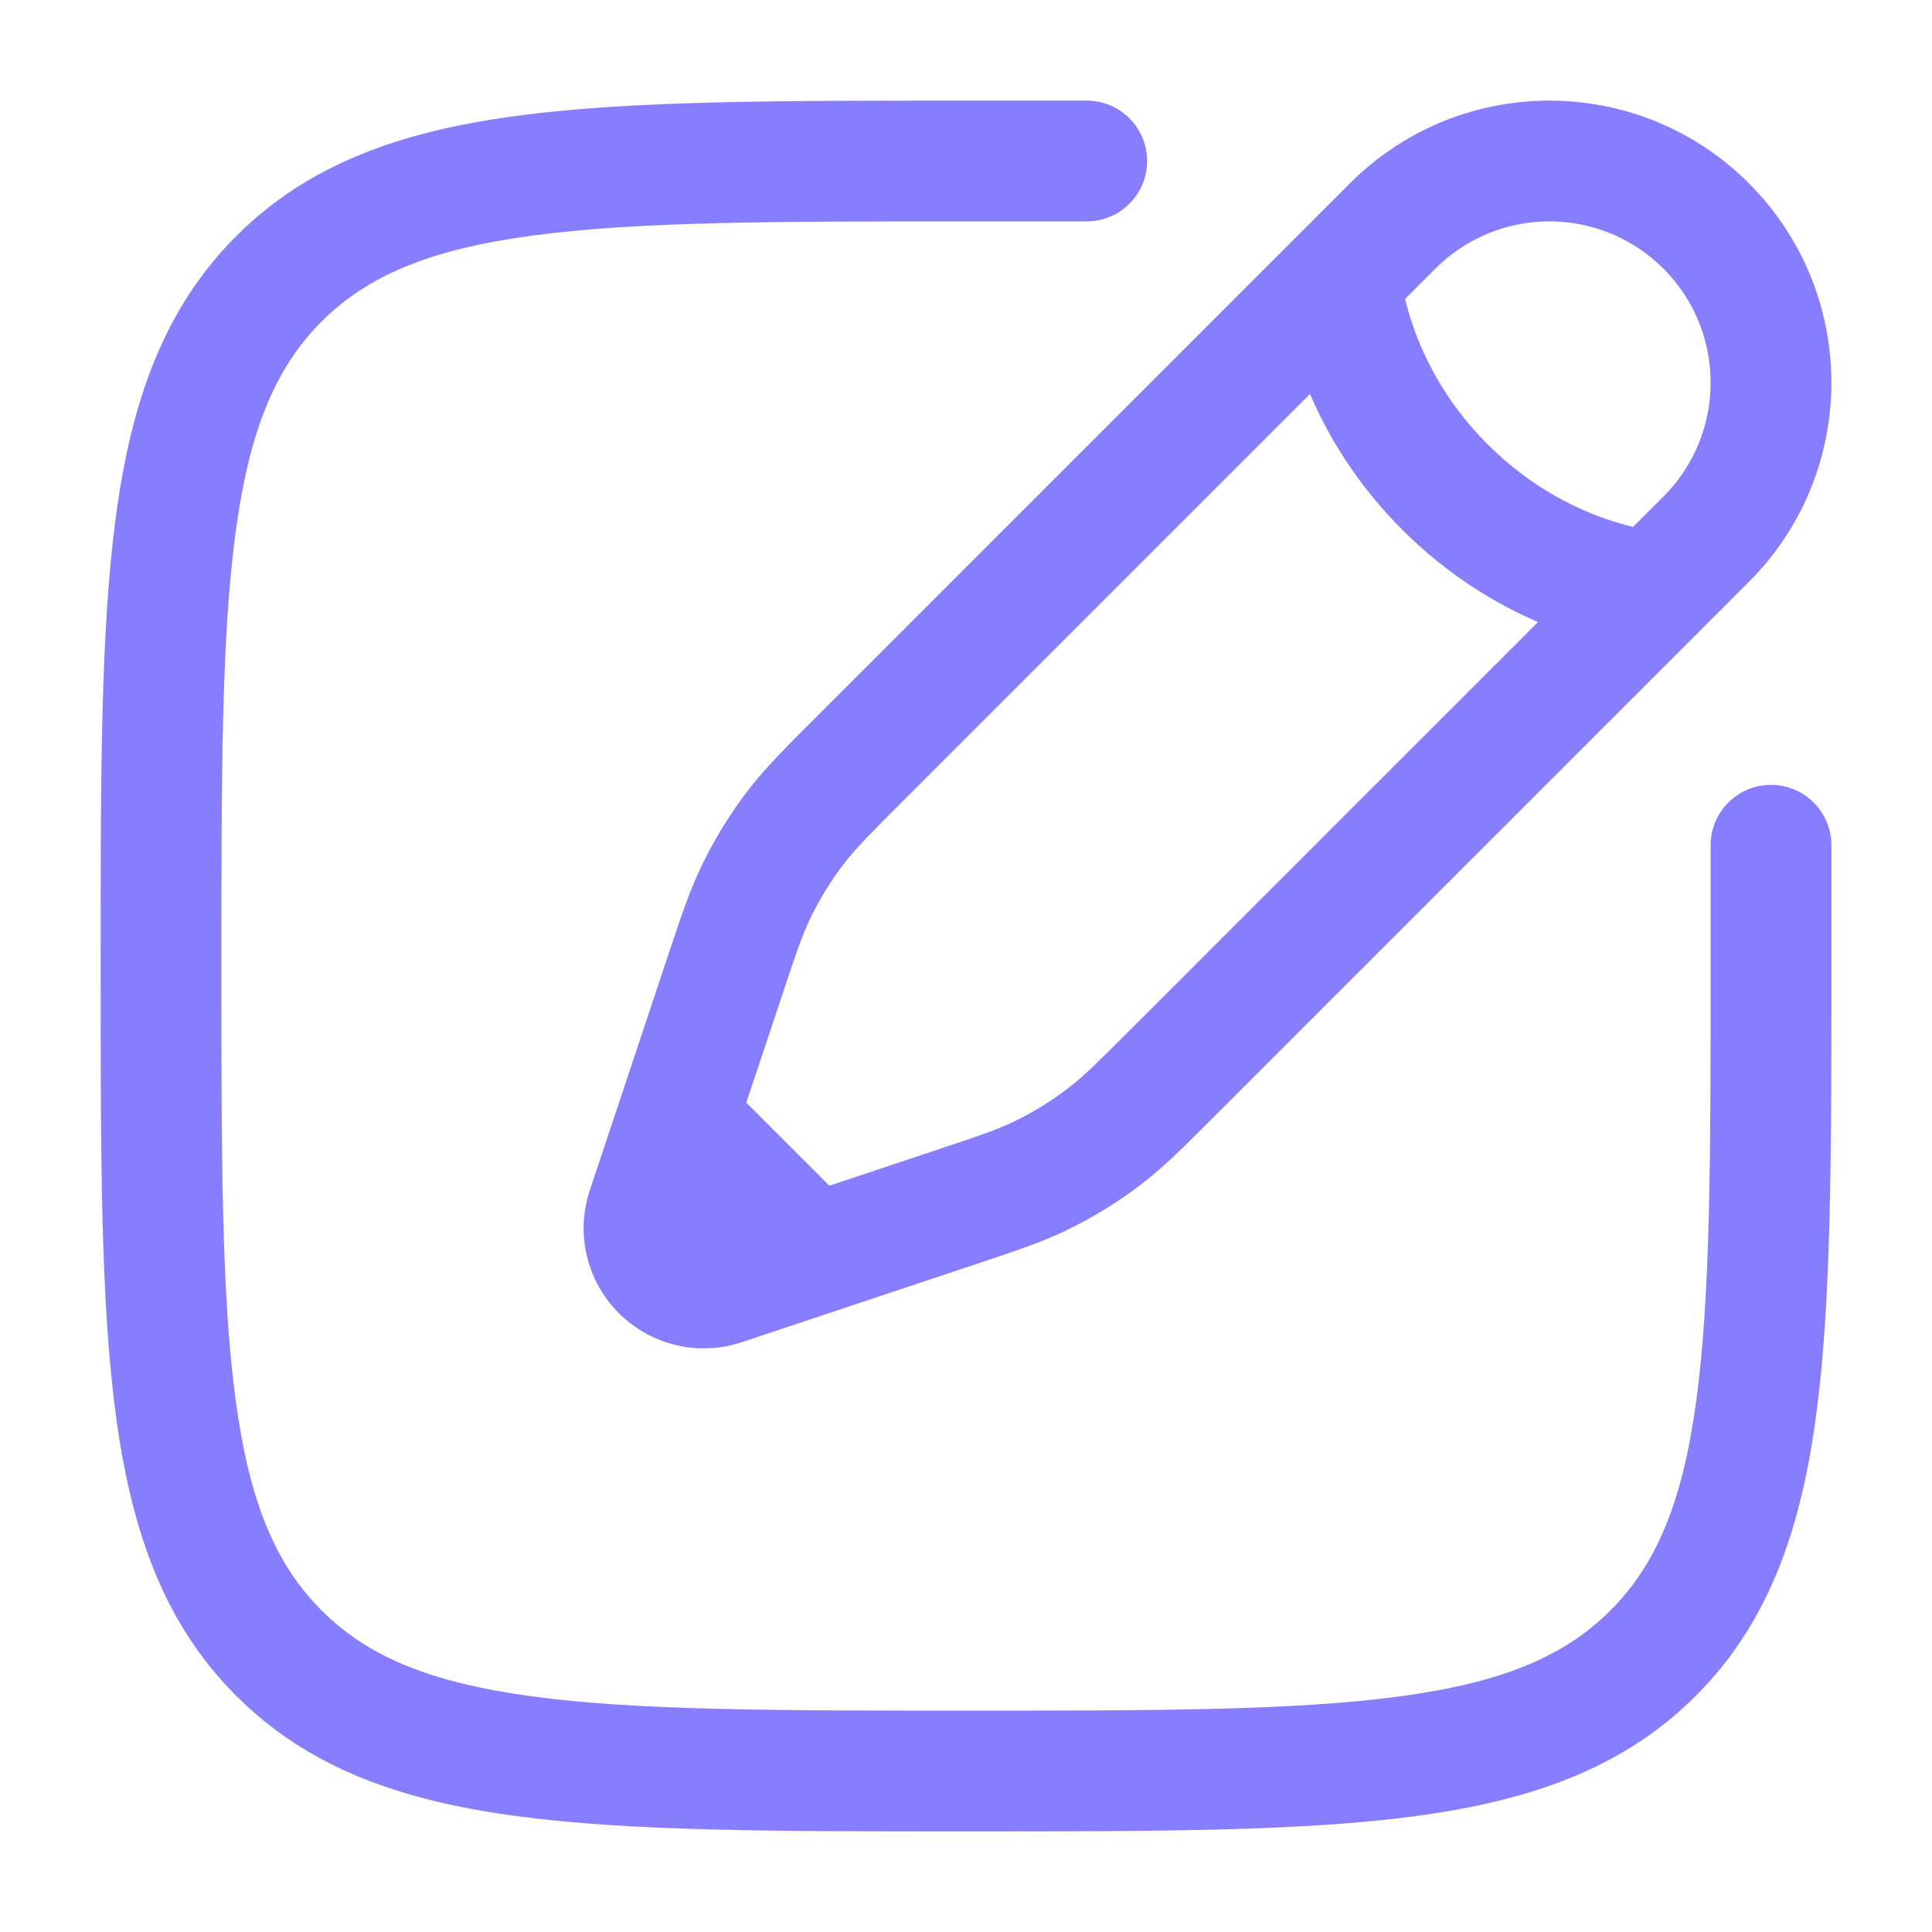
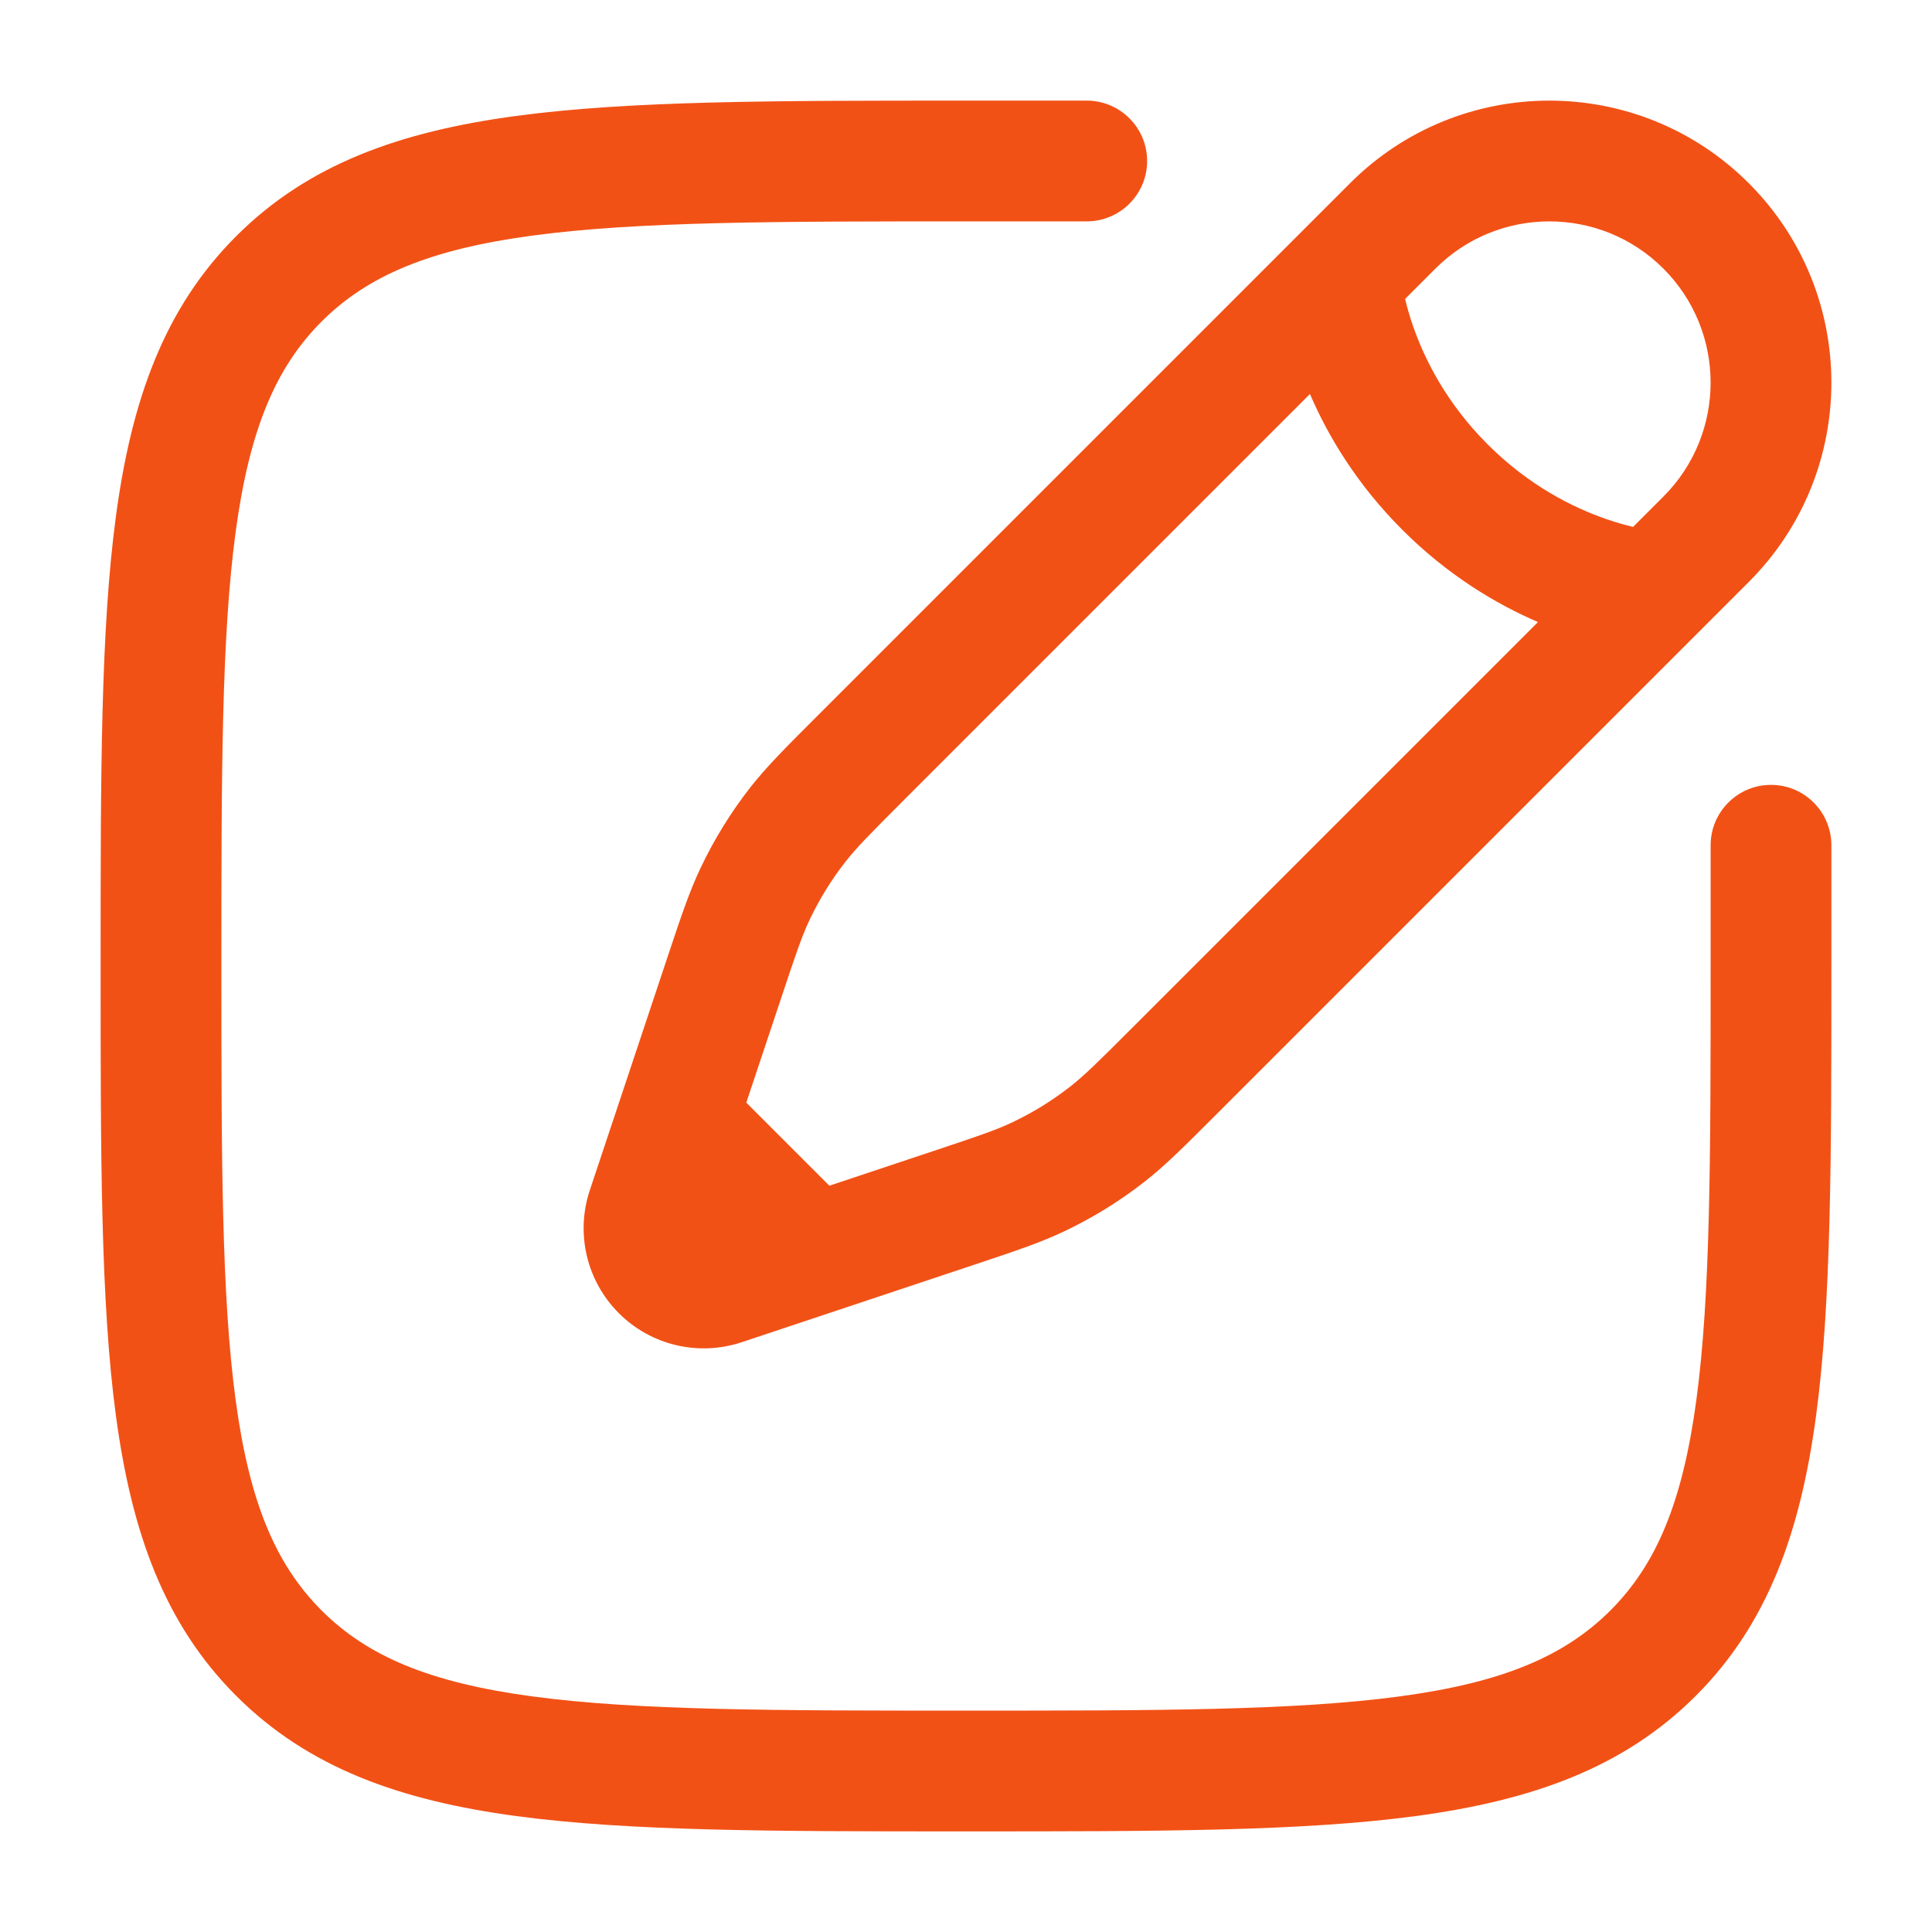
<svg xmlns="http://www.w3.org/2000/svg" width="36" height="36" viewBox="0 0 36 36" fill="none">
-   <path fill-rule="evenodd" clip-rule="evenodd" d="M17.914 1.875H20.25C20.871 1.875 21.375 2.379 21.375 3C21.375 3.621 20.871 4.125 20.25 4.125H18C14.433 4.125 11.87 4.127 9.92 4.39C8.003 4.647 6.847 5.138 5.992 5.992C5.138 6.847 4.647 8.003 4.39 9.92C4.127 11.87 4.125 14.433 4.125 18C4.125 21.567 4.127 24.13 4.39 26.08C4.647 27.997 5.138 29.153 5.992 30.008C6.847 30.862 8.003 31.353 9.92 31.61C11.87 31.873 14.433 31.875 18 31.875C21.567 31.875 24.13 31.873 26.08 31.61C27.997 31.353 29.153 30.862 30.008 30.008C30.862 29.153 31.353 27.997 31.61 26.08C31.873 24.13 31.875 21.567 31.875 18V15.75C31.875 15.129 32.379 14.625 33 14.625C33.621 14.625 34.125 15.129 34.125 15.75V18.086C34.125 21.549 34.125 24.262 33.84 26.379C33.549 28.547 32.941 30.257 31.599 31.599C30.257 32.941 28.547 33.549 26.379 33.84C24.262 34.125 21.549 34.125 18.086 34.125H17.914C14.451 34.125 11.738 34.125 9.621 33.84C7.453 33.549 5.743 32.941 4.401 31.599C3.059 30.257 2.451 28.547 2.16 26.379C1.875 24.262 1.875 21.549 1.875 18.086V17.914C1.875 14.451 1.875 11.738 2.16 9.621C2.451 7.453 3.059 5.743 4.401 4.401C5.743 3.059 7.453 2.451 9.621 2.16C11.738 1.875 14.451 1.875 17.914 1.875ZM25.156 3.414C27.208 1.362 30.534 1.362 32.586 3.414C34.638 5.466 34.638 8.792 32.586 10.844L22.614 20.816C22.057 21.373 21.708 21.722 21.319 22.026C20.86 22.384 20.364 22.69 19.839 22.94C19.393 23.153 18.925 23.309 18.178 23.558L13.821 25.01C13.017 25.278 12.13 25.069 11.531 24.469C10.931 23.87 10.722 22.983 10.99 22.179L12.442 17.822C12.691 17.075 12.847 16.607 13.06 16.161C13.31 15.636 13.616 15.14 13.974 14.681C14.278 14.292 14.627 13.943 15.184 13.386L25.156 3.414ZM30.995 5.005C29.822 3.832 27.92 3.832 26.747 5.005L26.182 5.57C26.216 5.714 26.264 5.885 26.33 6.076C26.545 6.696 26.952 7.512 27.72 8.28C28.488 9.048 29.304 9.455 29.924 9.67C30.115 9.736 30.286 9.784 30.43 9.818L30.995 9.253C32.168 8.08 32.168 6.178 30.995 5.005ZM28.658 11.591C27.884 11.258 26.982 10.724 26.129 9.871C25.276 9.018 24.742 8.116 24.409 7.342L16.826 14.925C16.201 15.55 15.957 15.798 15.748 16.065C15.491 16.395 15.271 16.751 15.091 17.129C14.945 17.434 14.833 17.764 14.554 18.603L13.906 20.546L15.454 22.094L17.397 21.446C18.236 21.167 18.566 21.055 18.871 20.909C19.249 20.729 19.605 20.509 19.935 20.252C20.202 20.044 20.45 19.799 21.075 19.174L28.658 11.591Z" fill="#877EFF" />
+   <path fill-rule="evenodd" clip-rule="evenodd" d="M17.914 1.875H20.25C20.871 1.875 21.375 2.379 21.375 3C21.375 3.621 20.871 4.125 20.25 4.125H18C14.433 4.125 11.87 4.127 9.92 4.39C8.003 4.647 6.847 5.138 5.992 5.992C5.138 6.847 4.647 8.003 4.39 9.92C4.127 11.87 4.125 14.433 4.125 18C4.125 21.567 4.127 24.13 4.39 26.08C4.647 27.997 5.138 29.153 5.992 30.008C6.847 30.862 8.003 31.353 9.92 31.61C11.87 31.873 14.433 31.875 18 31.875C21.567 31.875 24.13 31.873 26.08 31.61C27.997 31.353 29.153 30.862 30.008 30.008C30.862 29.153 31.353 27.997 31.61 26.08C31.873 24.13 31.875 21.567 31.875 18V15.75C31.875 15.129 32.379 14.625 33 14.625C33.621 14.625 34.125 15.129 34.125 15.75V18.086C34.125 21.549 34.125 24.262 33.84 26.379C33.549 28.547 32.941 30.257 31.599 31.599C30.257 32.941 28.547 33.549 26.379 33.84C24.262 34.125 21.549 34.125 18.086 34.125H17.914C14.451 34.125 11.738 34.125 9.621 33.84C7.453 33.549 5.743 32.941 4.401 31.599C3.059 30.257 2.451 28.547 2.16 26.379C1.875 24.262 1.875 21.549 1.875 18.086V17.914C1.875 14.451 1.875 11.738 2.16 9.621C2.451 7.453 3.059 5.743 4.401 4.401C5.743 3.059 7.453 2.451 9.621 2.16C11.738 1.875 14.451 1.875 17.914 1.875ZM25.156 3.414C27.208 1.362 30.534 1.362 32.586 3.414C34.638 5.466 34.638 8.792 32.586 10.844L22.614 20.816C22.057 21.373 21.708 21.722 21.319 22.026C20.86 22.384 20.364 22.69 19.839 22.94C19.393 23.153 18.925 23.309 18.178 23.558L13.821 25.01C13.017 25.278 12.13 25.069 11.531 24.469C10.931 23.87 10.722 22.983 10.99 22.179L12.442 17.822C12.691 17.075 12.847 16.607 13.06 16.161C13.31 15.636 13.616 15.14 13.974 14.681C14.278 14.292 14.627 13.943 15.184 13.386L25.156 3.414ZM30.995 5.005C29.822 3.832 27.92 3.832 26.747 5.005L26.182 5.57C26.216 5.714 26.264 5.885 26.33 6.076C26.545 6.696 26.952 7.512 27.72 8.28C28.488 9.048 29.304 9.455 29.924 9.67C30.115 9.736 30.286 9.784 30.43 9.818L30.995 9.253C32.168 8.08 32.168 6.178 30.995 5.005ZM28.658 11.591C27.884 11.258 26.982 10.724 26.129 9.871C25.276 9.018 24.742 8.116 24.409 7.342L16.826 14.925C16.201 15.55 15.957 15.798 15.748 16.065C15.491 16.395 15.271 16.751 15.091 17.129C14.945 17.434 14.833 17.764 14.554 18.603L13.906 20.546L15.454 22.094L17.397 21.446C18.236 21.167 18.566 21.055 18.871 20.909C19.249 20.729 19.605 20.509 19.935 20.252C20.202 20.044 20.45 19.799 21.075 19.174L28.658 11.591Z" fill="#F25116" />
</svg>
